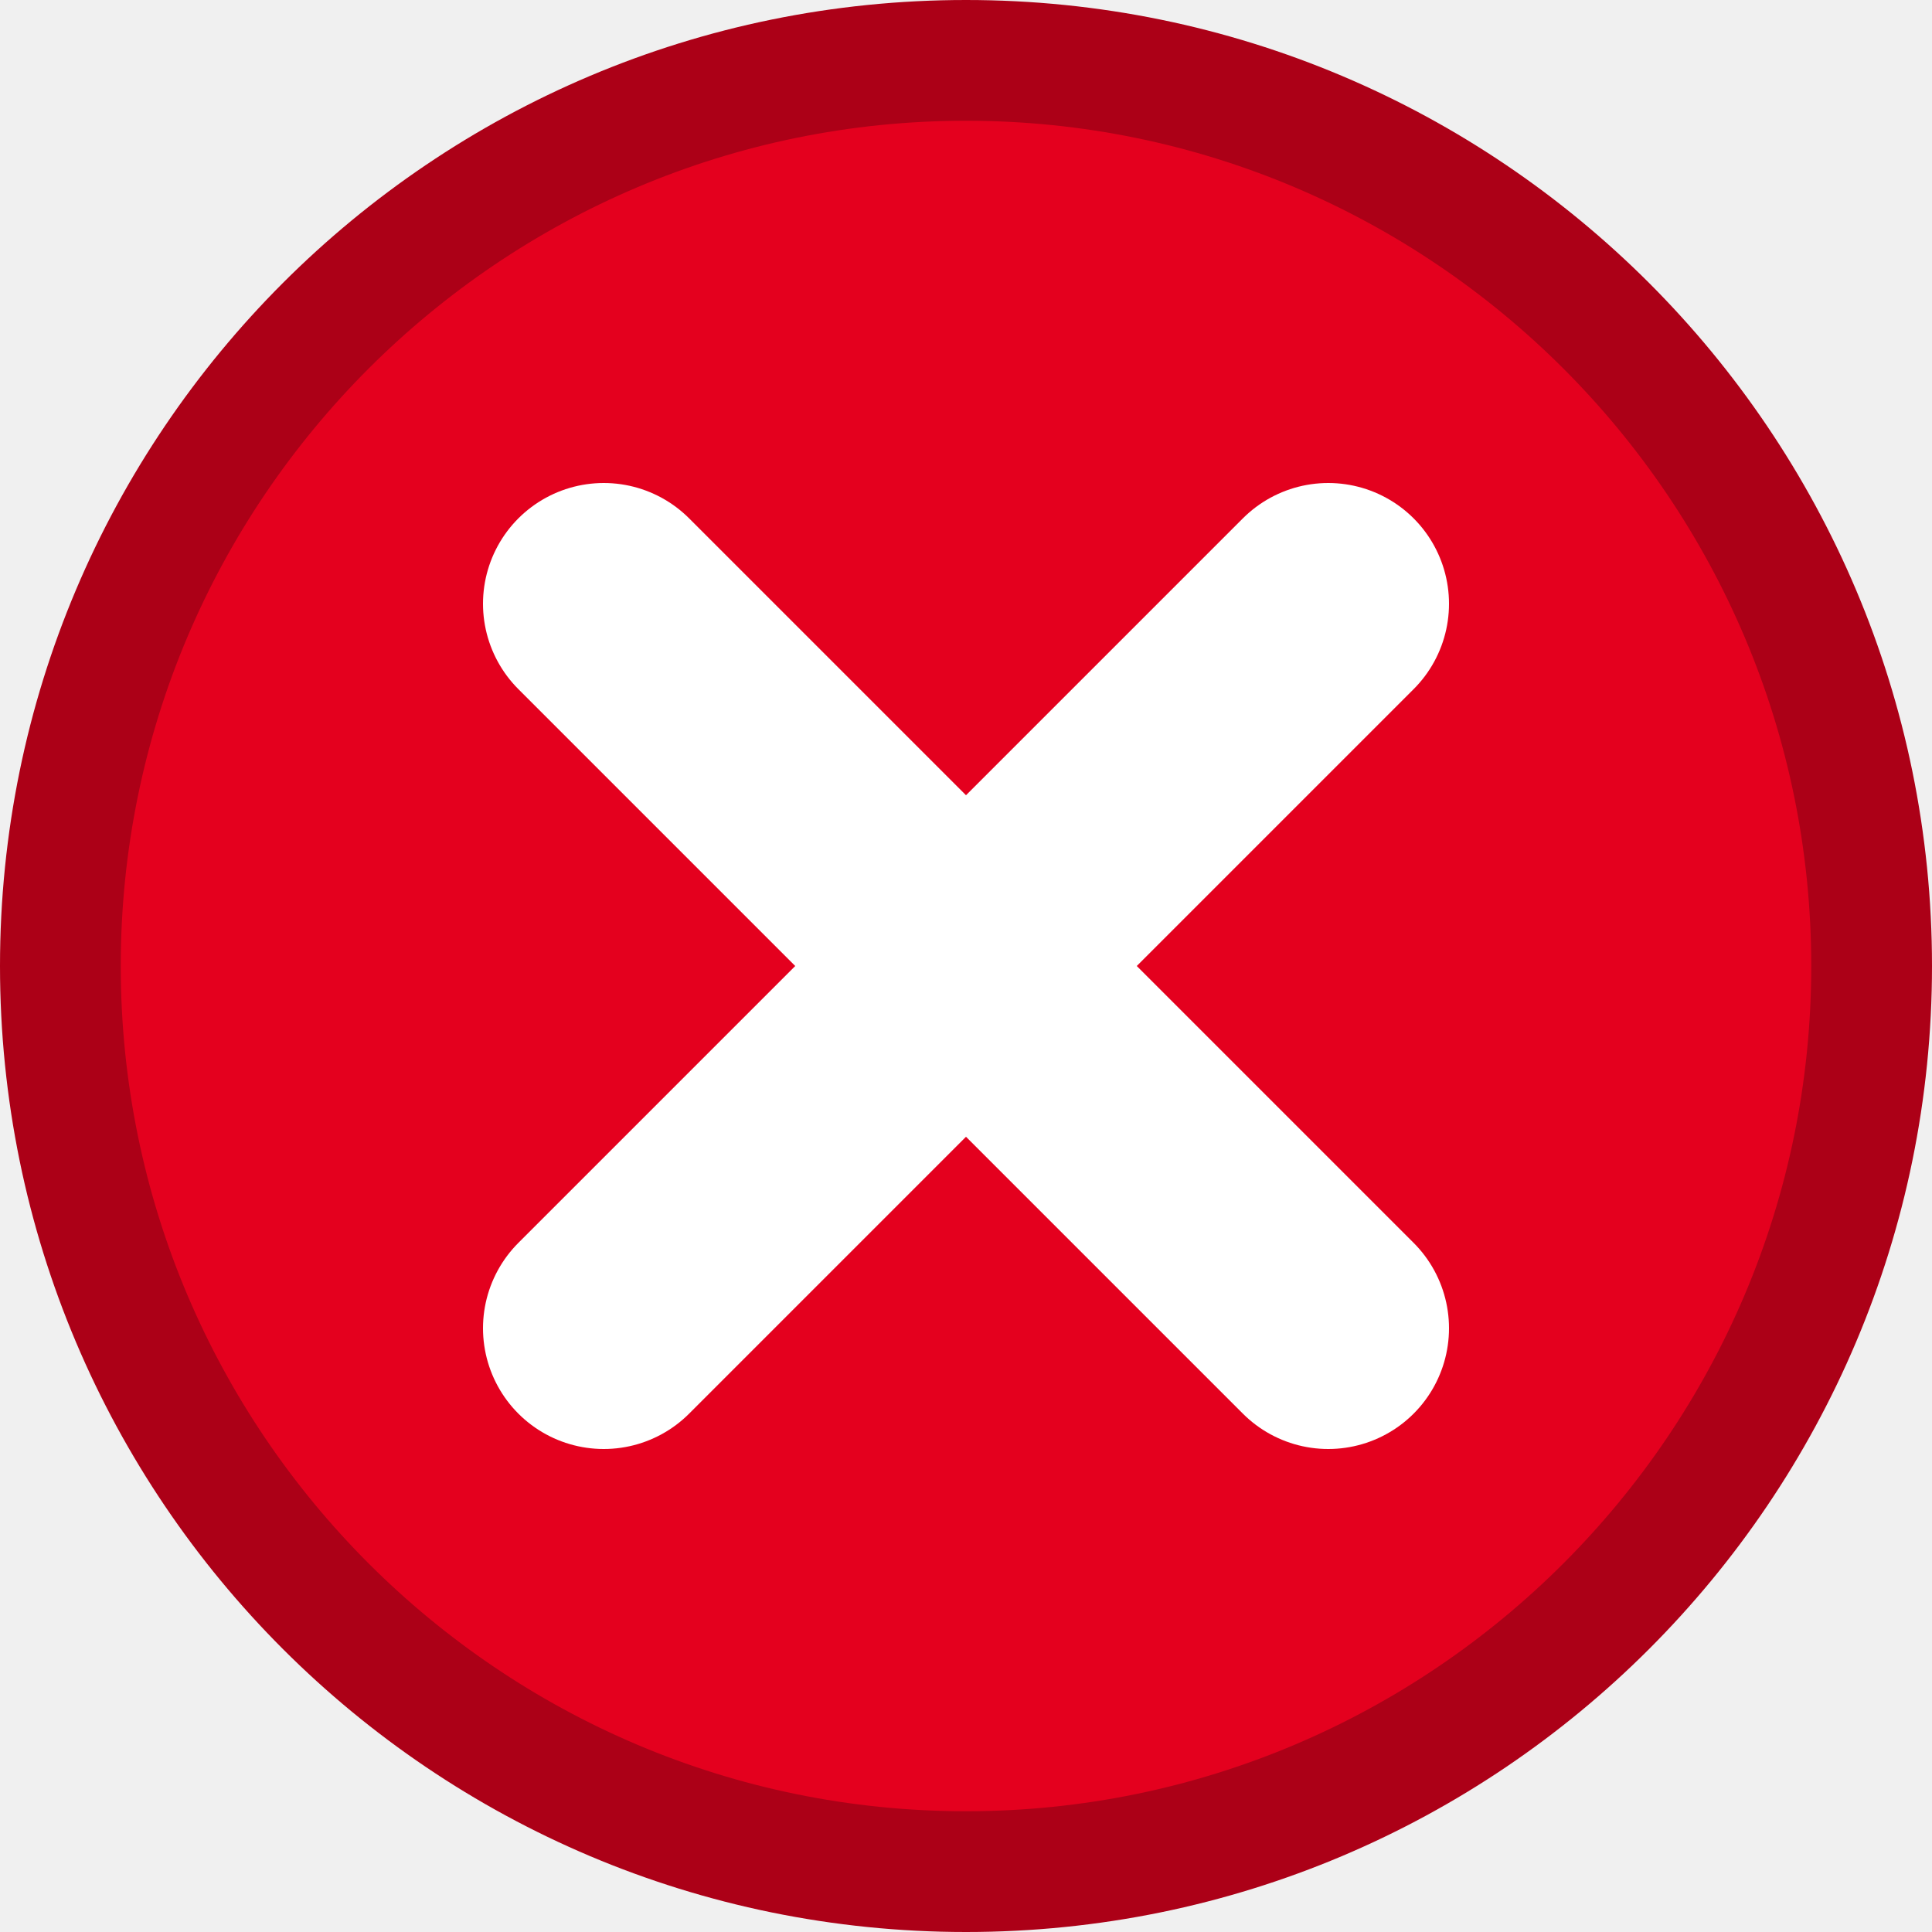
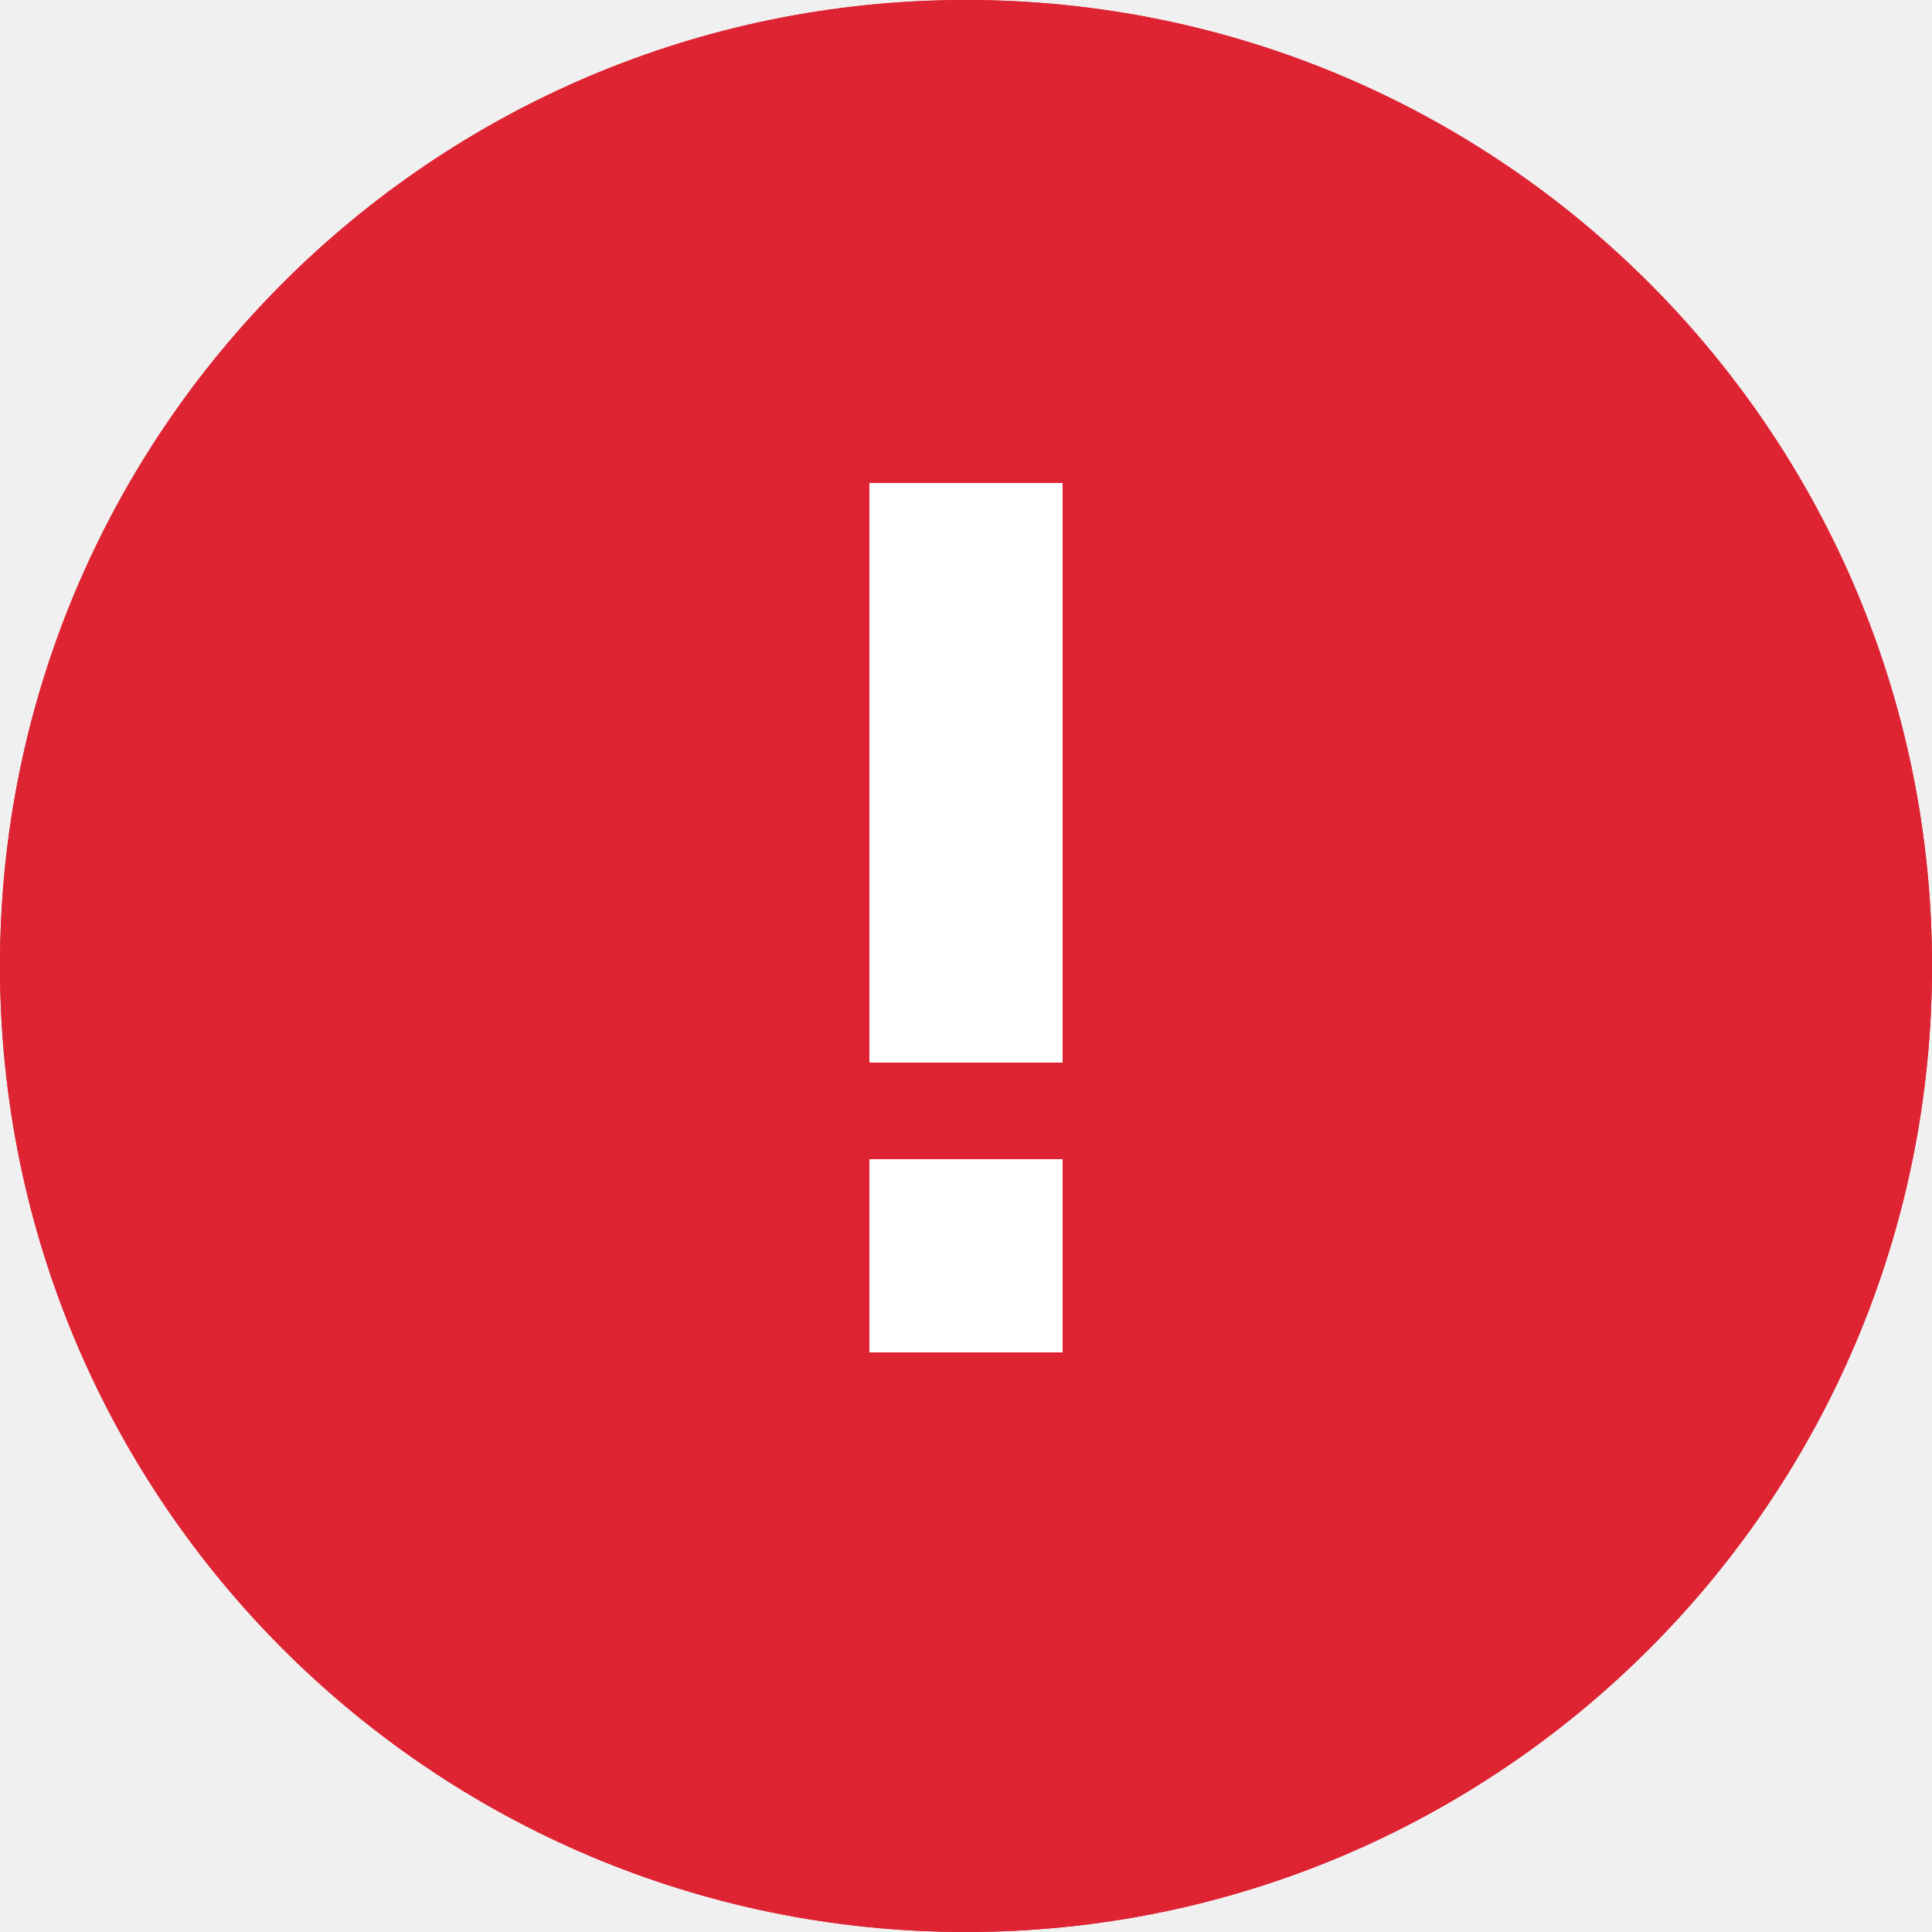
- <svg xmlns="http://www.w3.org/2000/svg" viewBox="0 0 16 16">
-   <path fill="#E4001E" d="M8 15.5C3.864 15.5.5 12.136.5 8S3.864.5 8 .5s7.5 3.364 7.5 7.5-3.364 7.5-7.5 7.5z" />
-   <path fill="#AC0017" d="M8 1c3.86 0 7 3.14 7 7s-3.14 7-7 7-7-3.14-7-7 3.14-7 7-7m0-1a8 8 0 1 0 0 16A8 8 0 0 0 8 0z" />
-   <path fill="none" stroke="#FFF" stroke-width="2" stroke-linecap="round" stroke-linejoin="round" stroke-miterlimit="10" d="M5 11l6-6m0 6L5 5" />
+ <svg xmlns="http://www.w3.org/2000/svg" xmlns:xlink="http://www.w3.org/1999/xlink" viewBox="0 0 20 20">
+   <defs>
+     <circle id="a" cx="10" cy="10" r="10" />
+   </defs>
+   <g fill="none" fill-rule="evenodd">
+     <use fill="#DE2333" xlink:href="#a" />
+     <circle cx="10" cy="10" r="9.25" stroke="#DE2333" stroke-width="1.5" />
+     <path fill="#FFF" fill-rule="nonzero" d="M9 5h2v6H9z" />
+     <path fill="#FFF" d="M9 12h2v2H9z" />
+   </g>
</svg>
